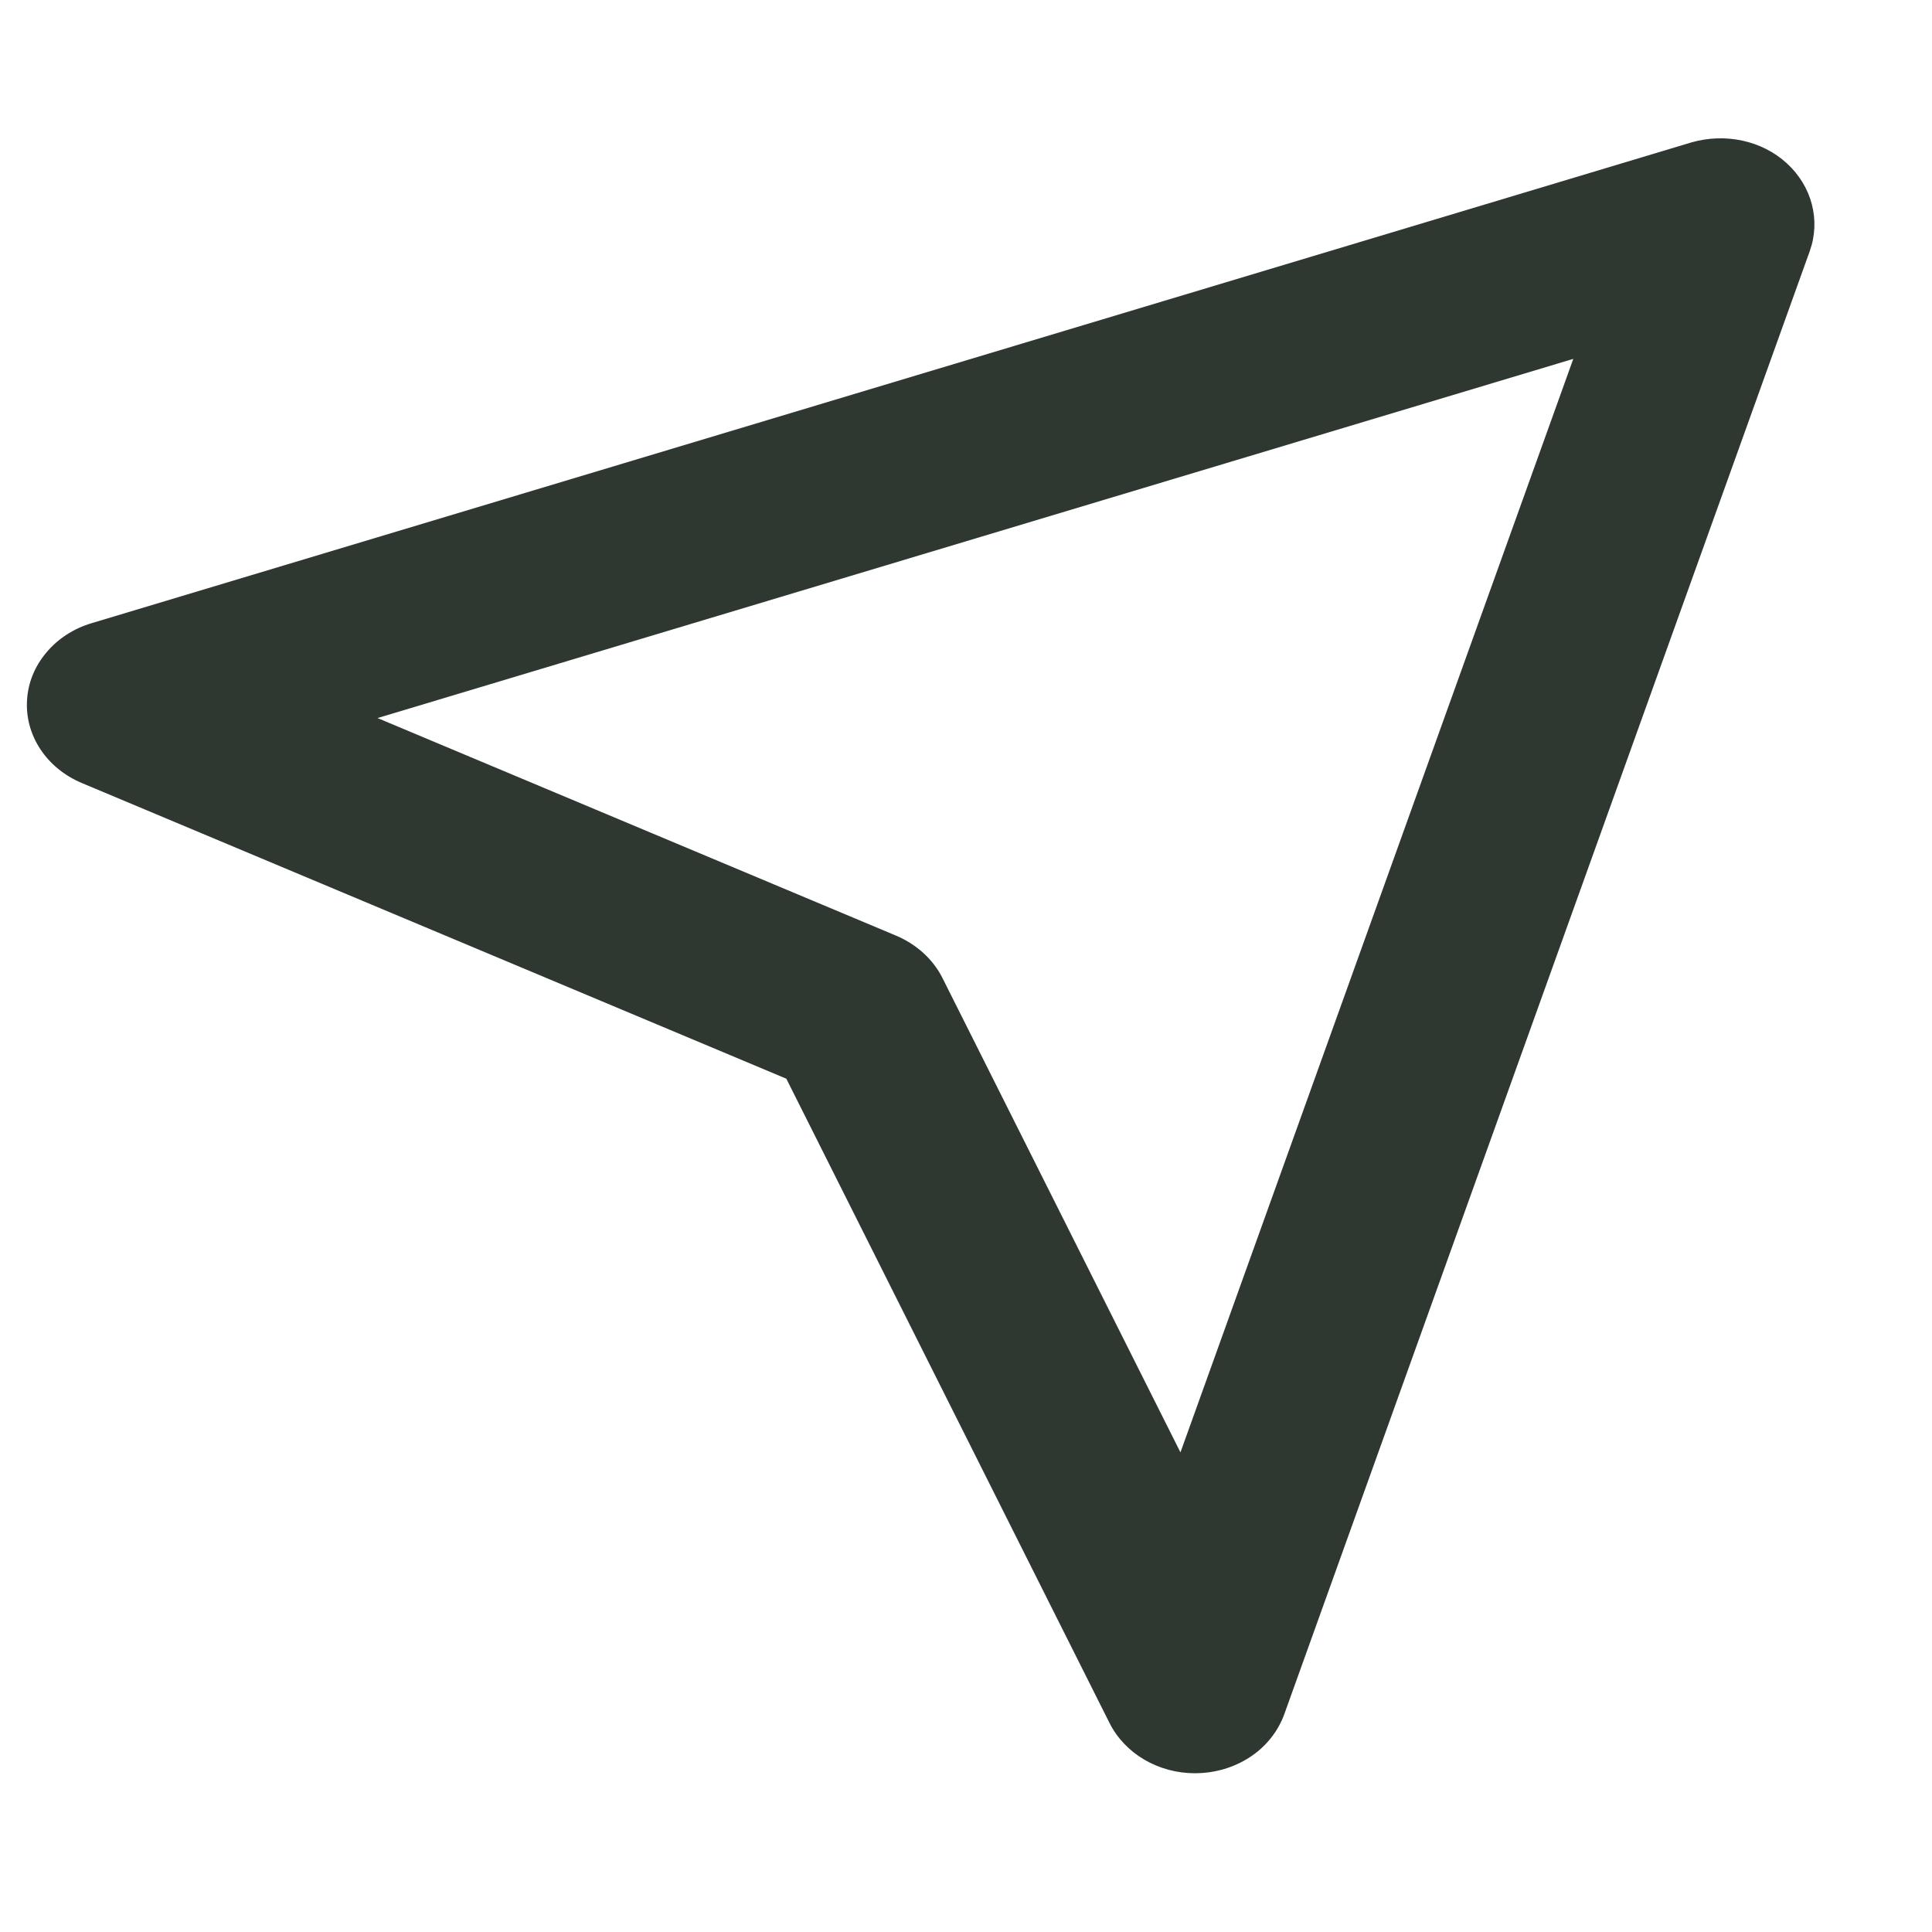
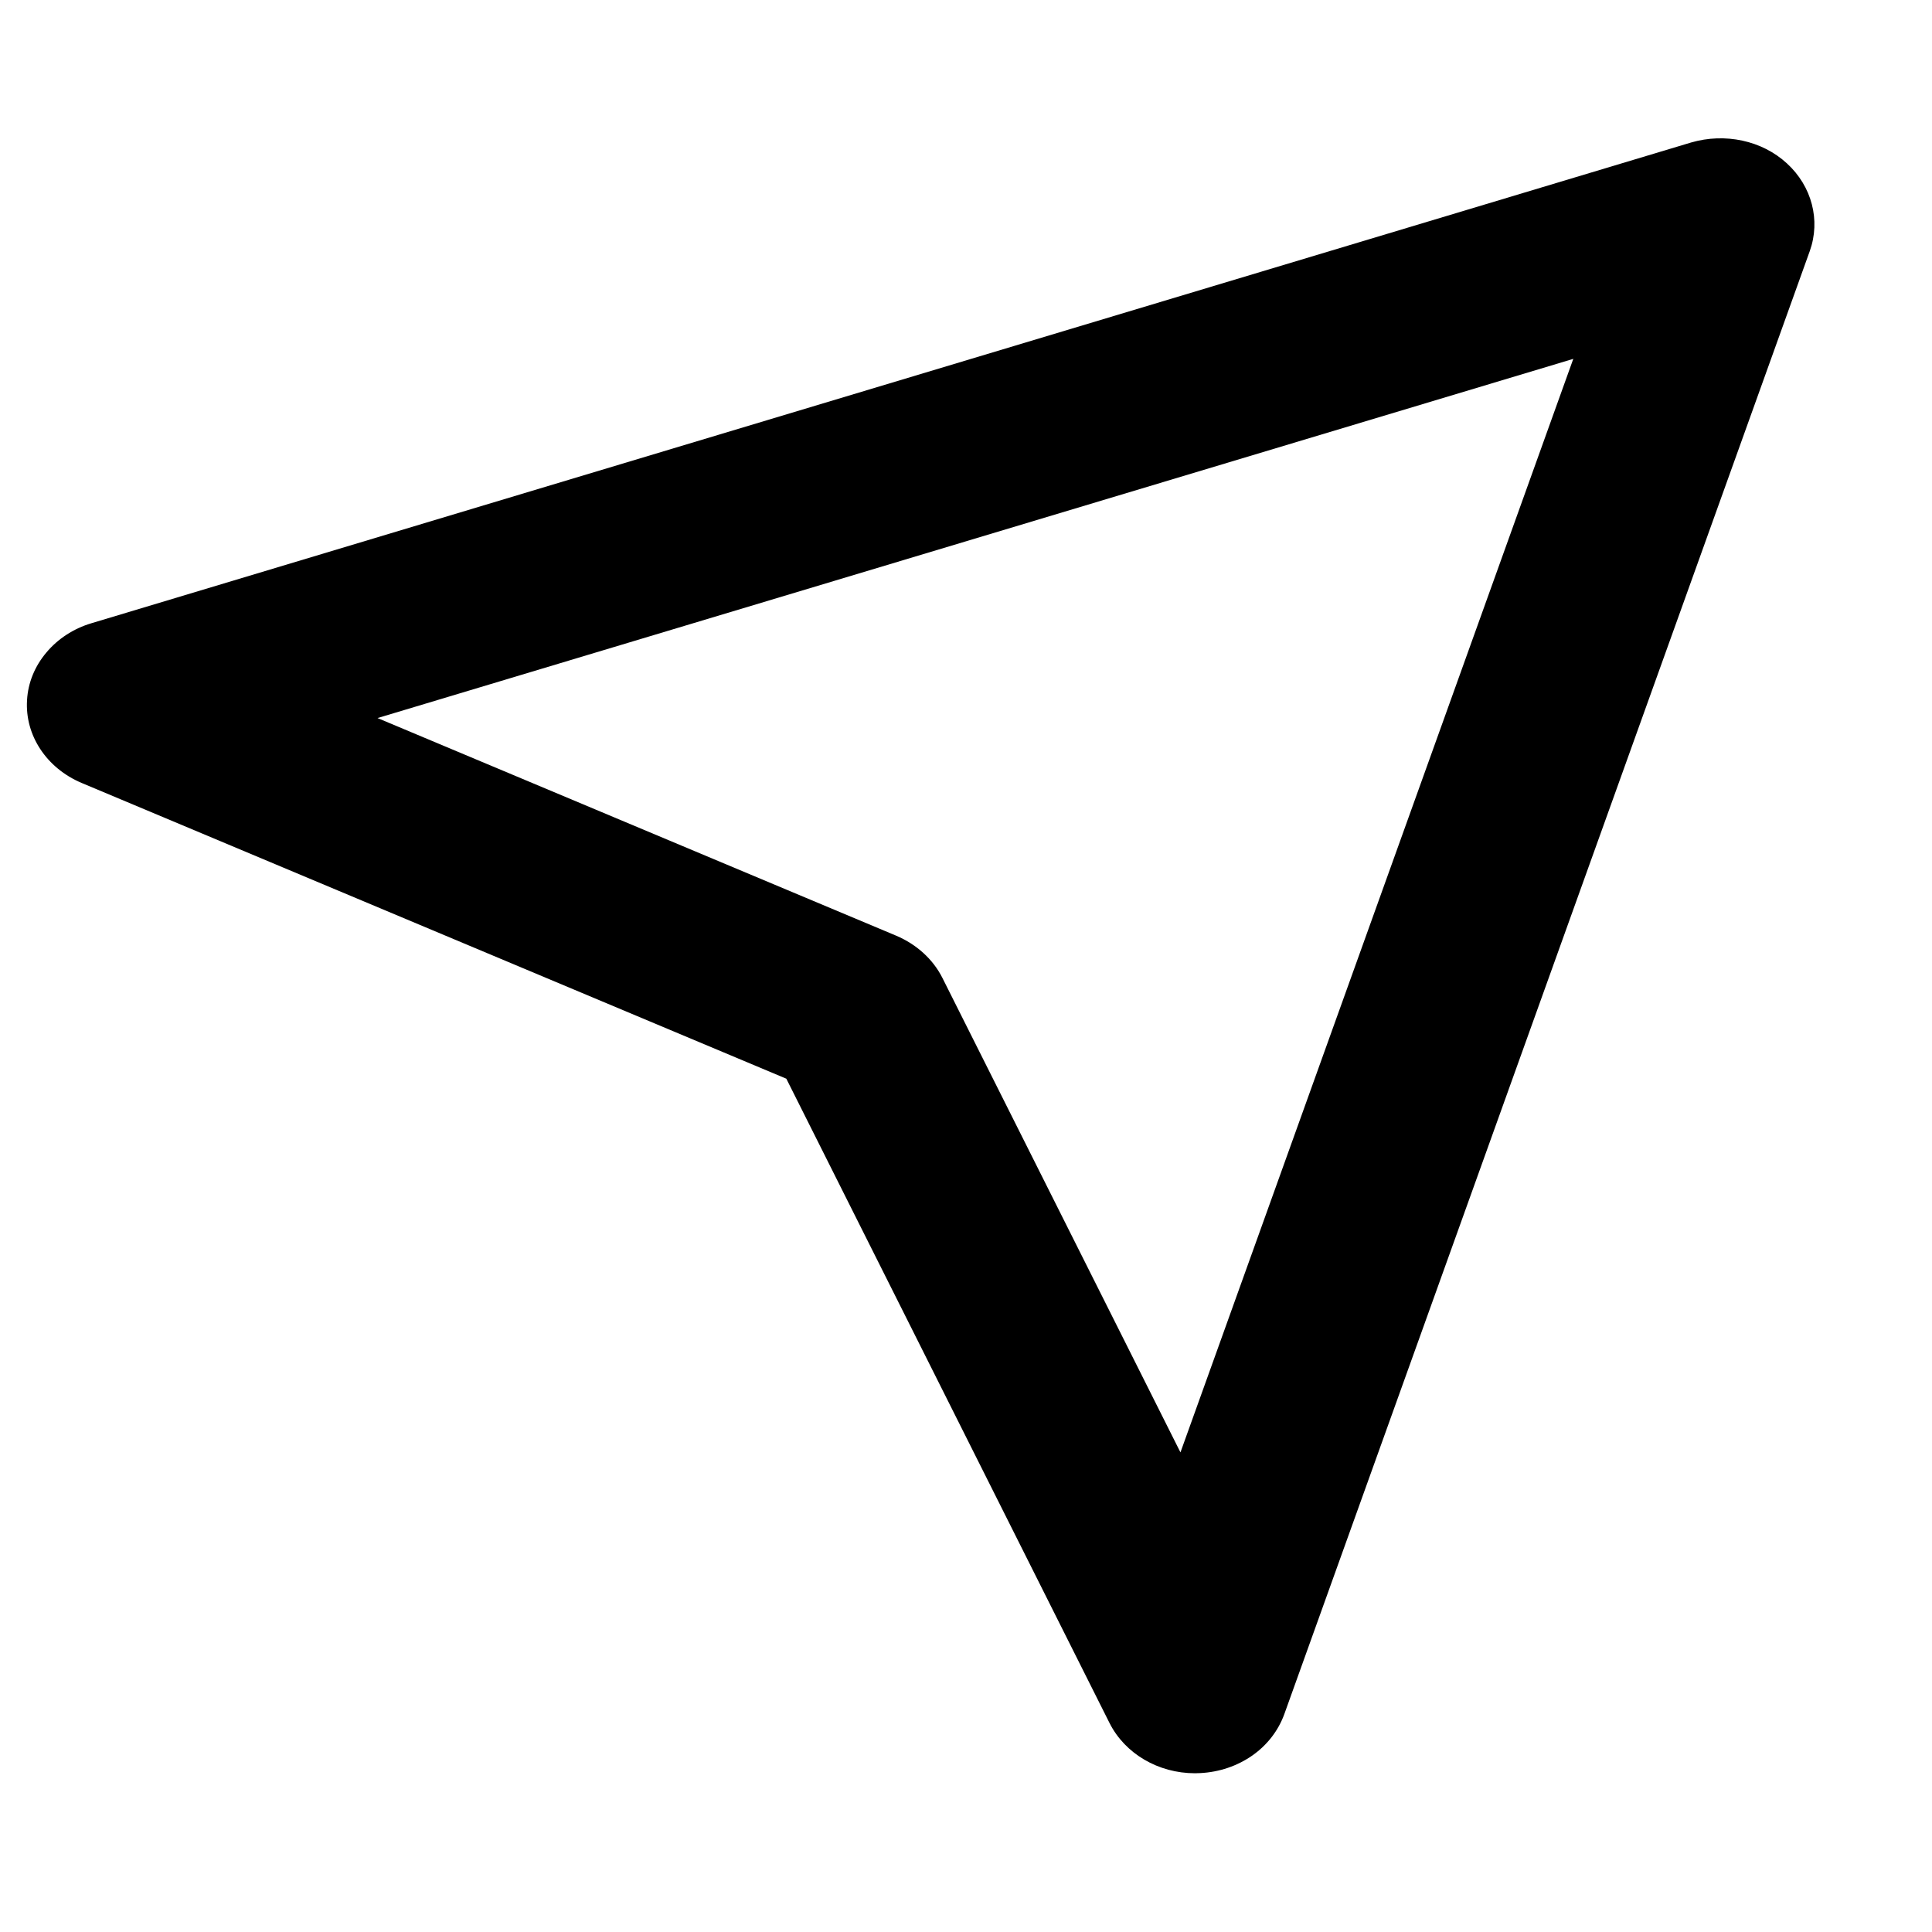
- <svg xmlns="http://www.w3.org/2000/svg" width="12" height="12" viewBox="0 0 12 12" fill="none">
-   <path d="M0.168 4.348C0.154 4.567 0.289 4.771 0.507 4.863L4.884 6.7L6.892 10.703C6.988 10.893 7.195 11.014 7.422 11.014L7.455 11.013C7.573 11.007 7.685 10.969 7.778 10.904C7.871 10.839 7.94 10.749 7.977 10.647L11.241 1.559C11.309 1.368 11.254 1.157 11.099 1.015C10.944 0.872 10.714 0.824 10.504 0.885L0.568 3.871C0.457 3.904 0.359 3.968 0.288 4.053C0.216 4.138 0.174 4.241 0.168 4.348ZM9.772 2.229L7.332 9.021L5.854 6.075C5.796 5.959 5.694 5.866 5.567 5.812L2.345 4.46L9.772 2.229Z" fill="#2E3831" />
+ <svg xmlns="http://www.w3.org/2000/svg" width="12" height="12" viewBox="0 0 12 12">
+   <path d="M0.168 4.348C0.154 4.567 0.289 4.771 0.507 4.863L4.884 6.7L6.892 10.703C6.988 10.893 7.195 11.014 7.422 11.014L7.455 11.013C7.573 11.007 7.685 10.969 7.778 10.904C7.871 10.839 7.94 10.749 7.977 10.647L11.241 1.559C11.309 1.368 11.254 1.157 11.099 1.015C10.944 0.872 10.714 0.824 10.504 0.885L0.568 3.871C0.457 3.904 0.359 3.968 0.288 4.053C0.216 4.138 0.174 4.241 0.168 4.348ZM9.772 2.229L7.332 9.021L5.854 6.075C5.796 5.959 5.694 5.866 5.567 5.812L2.345 4.46L9.772 2.229Z" />
</svg>
